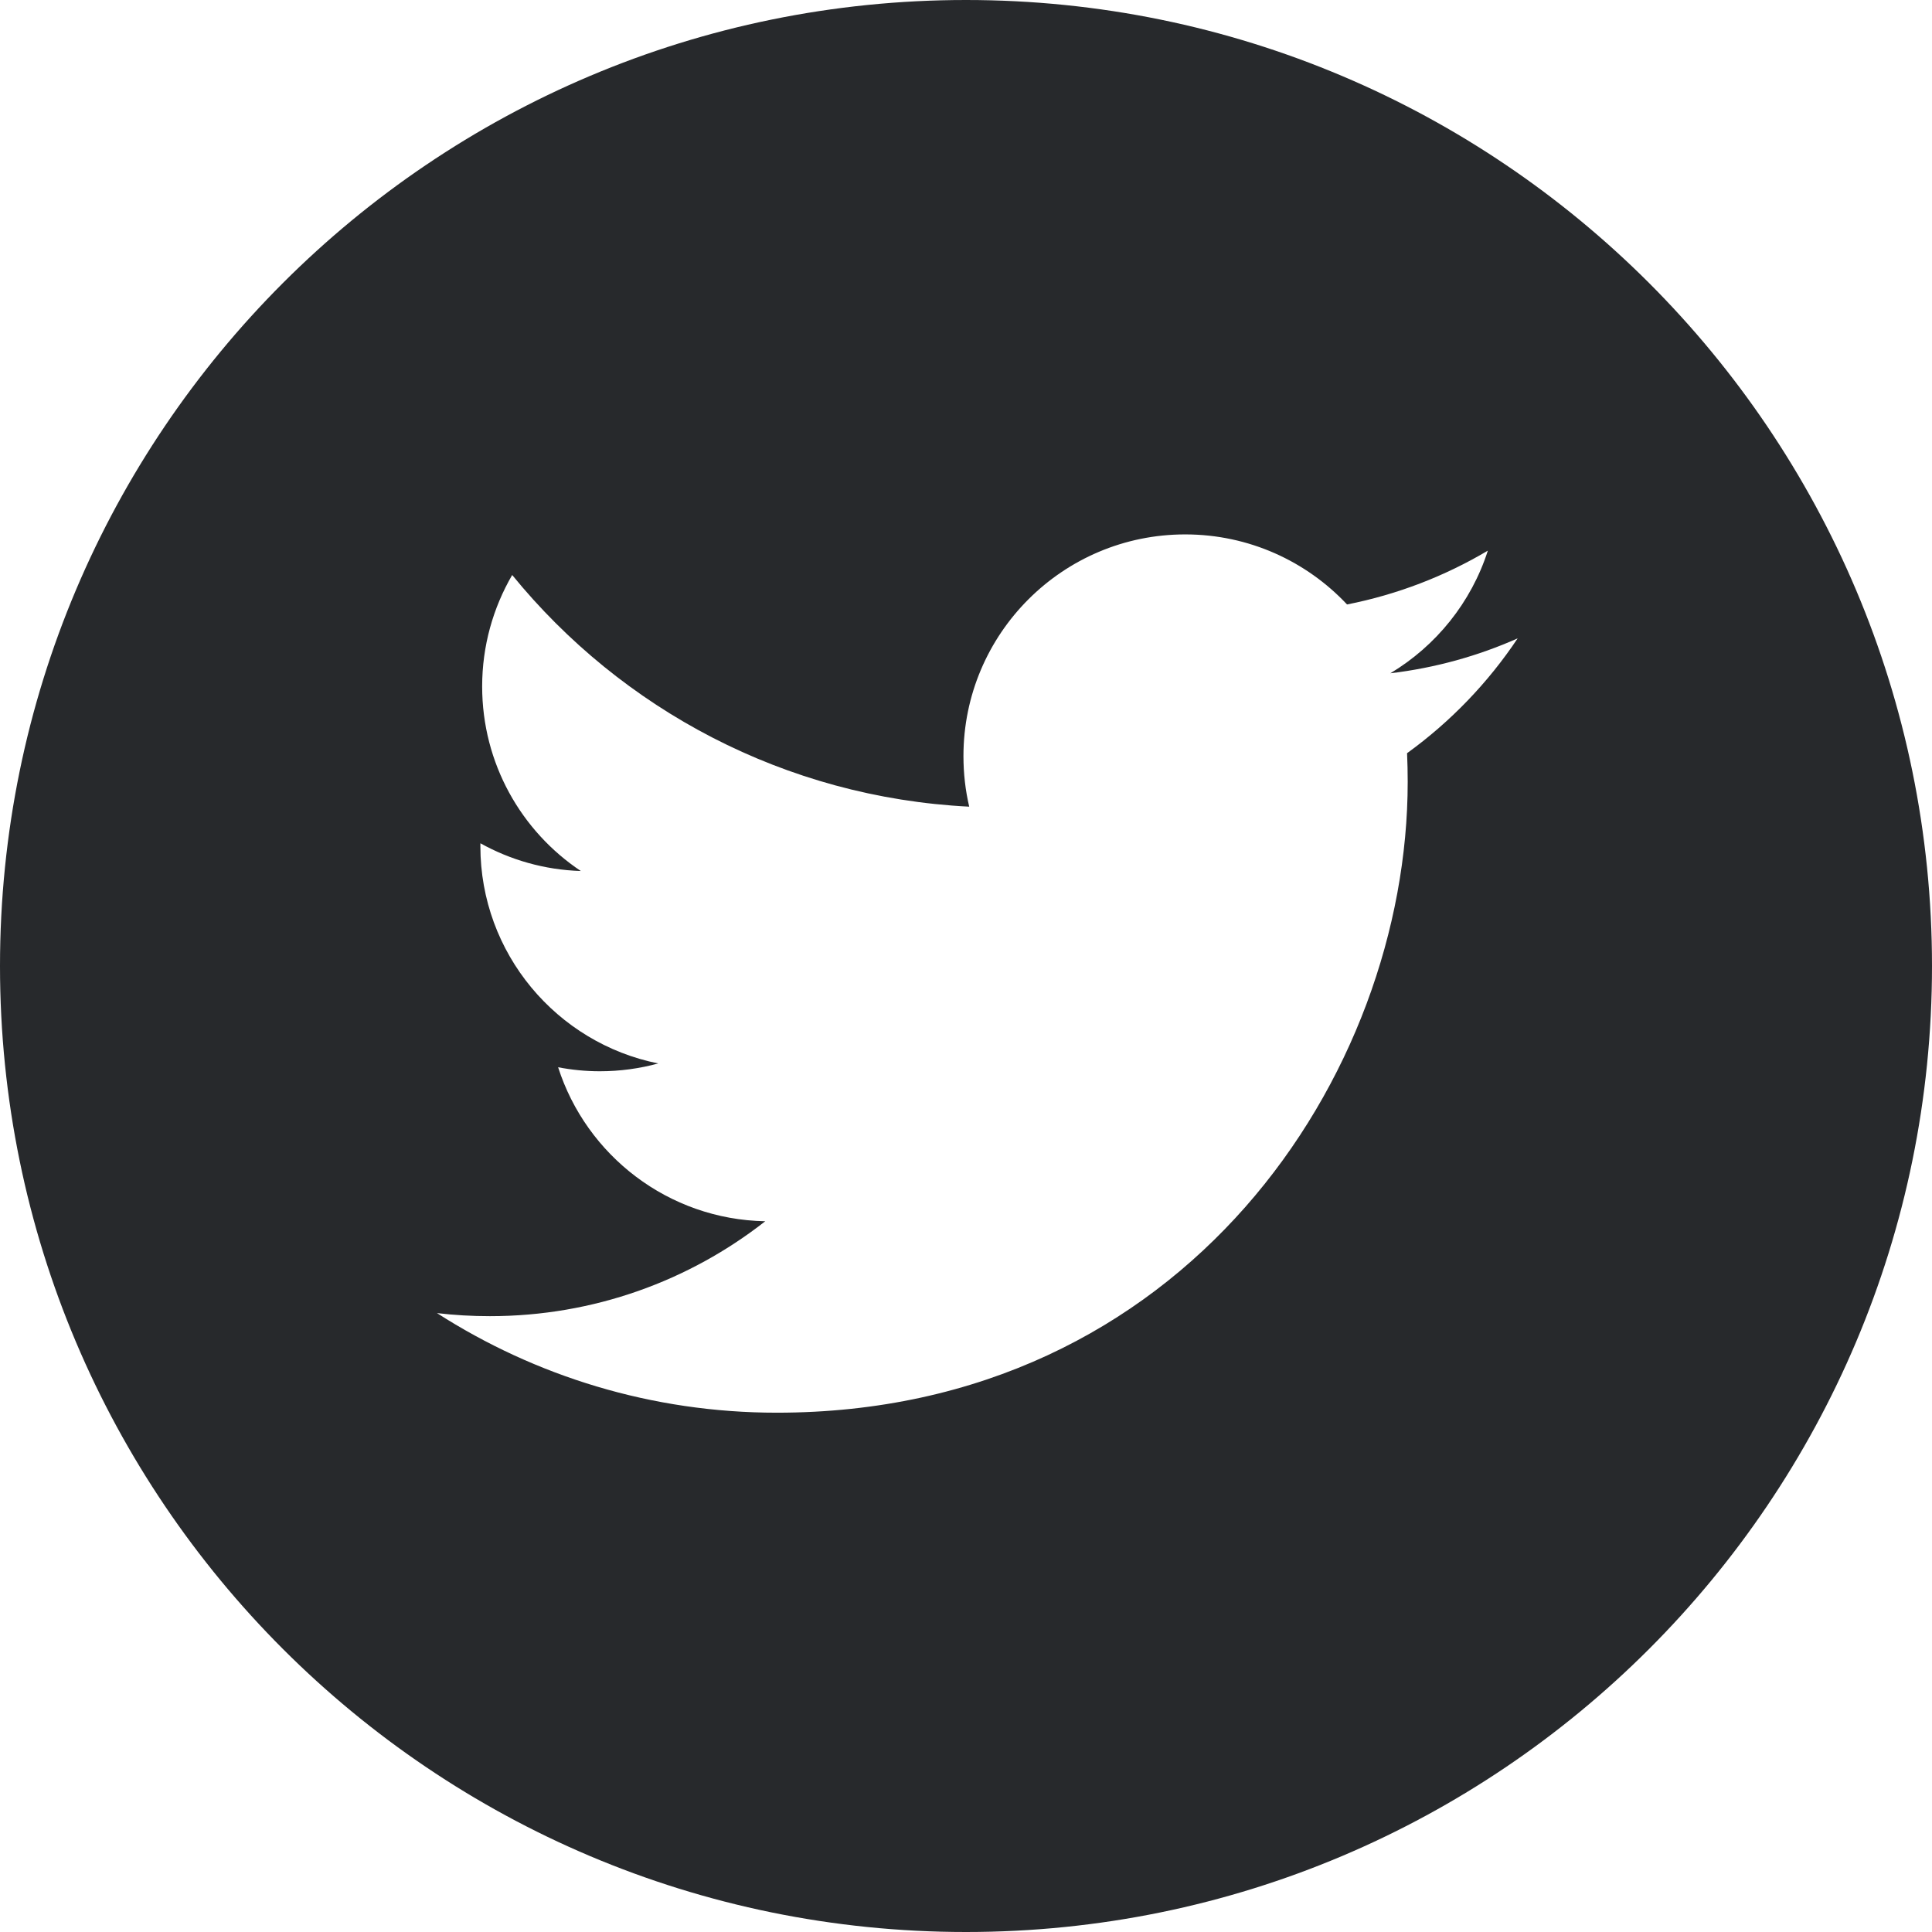
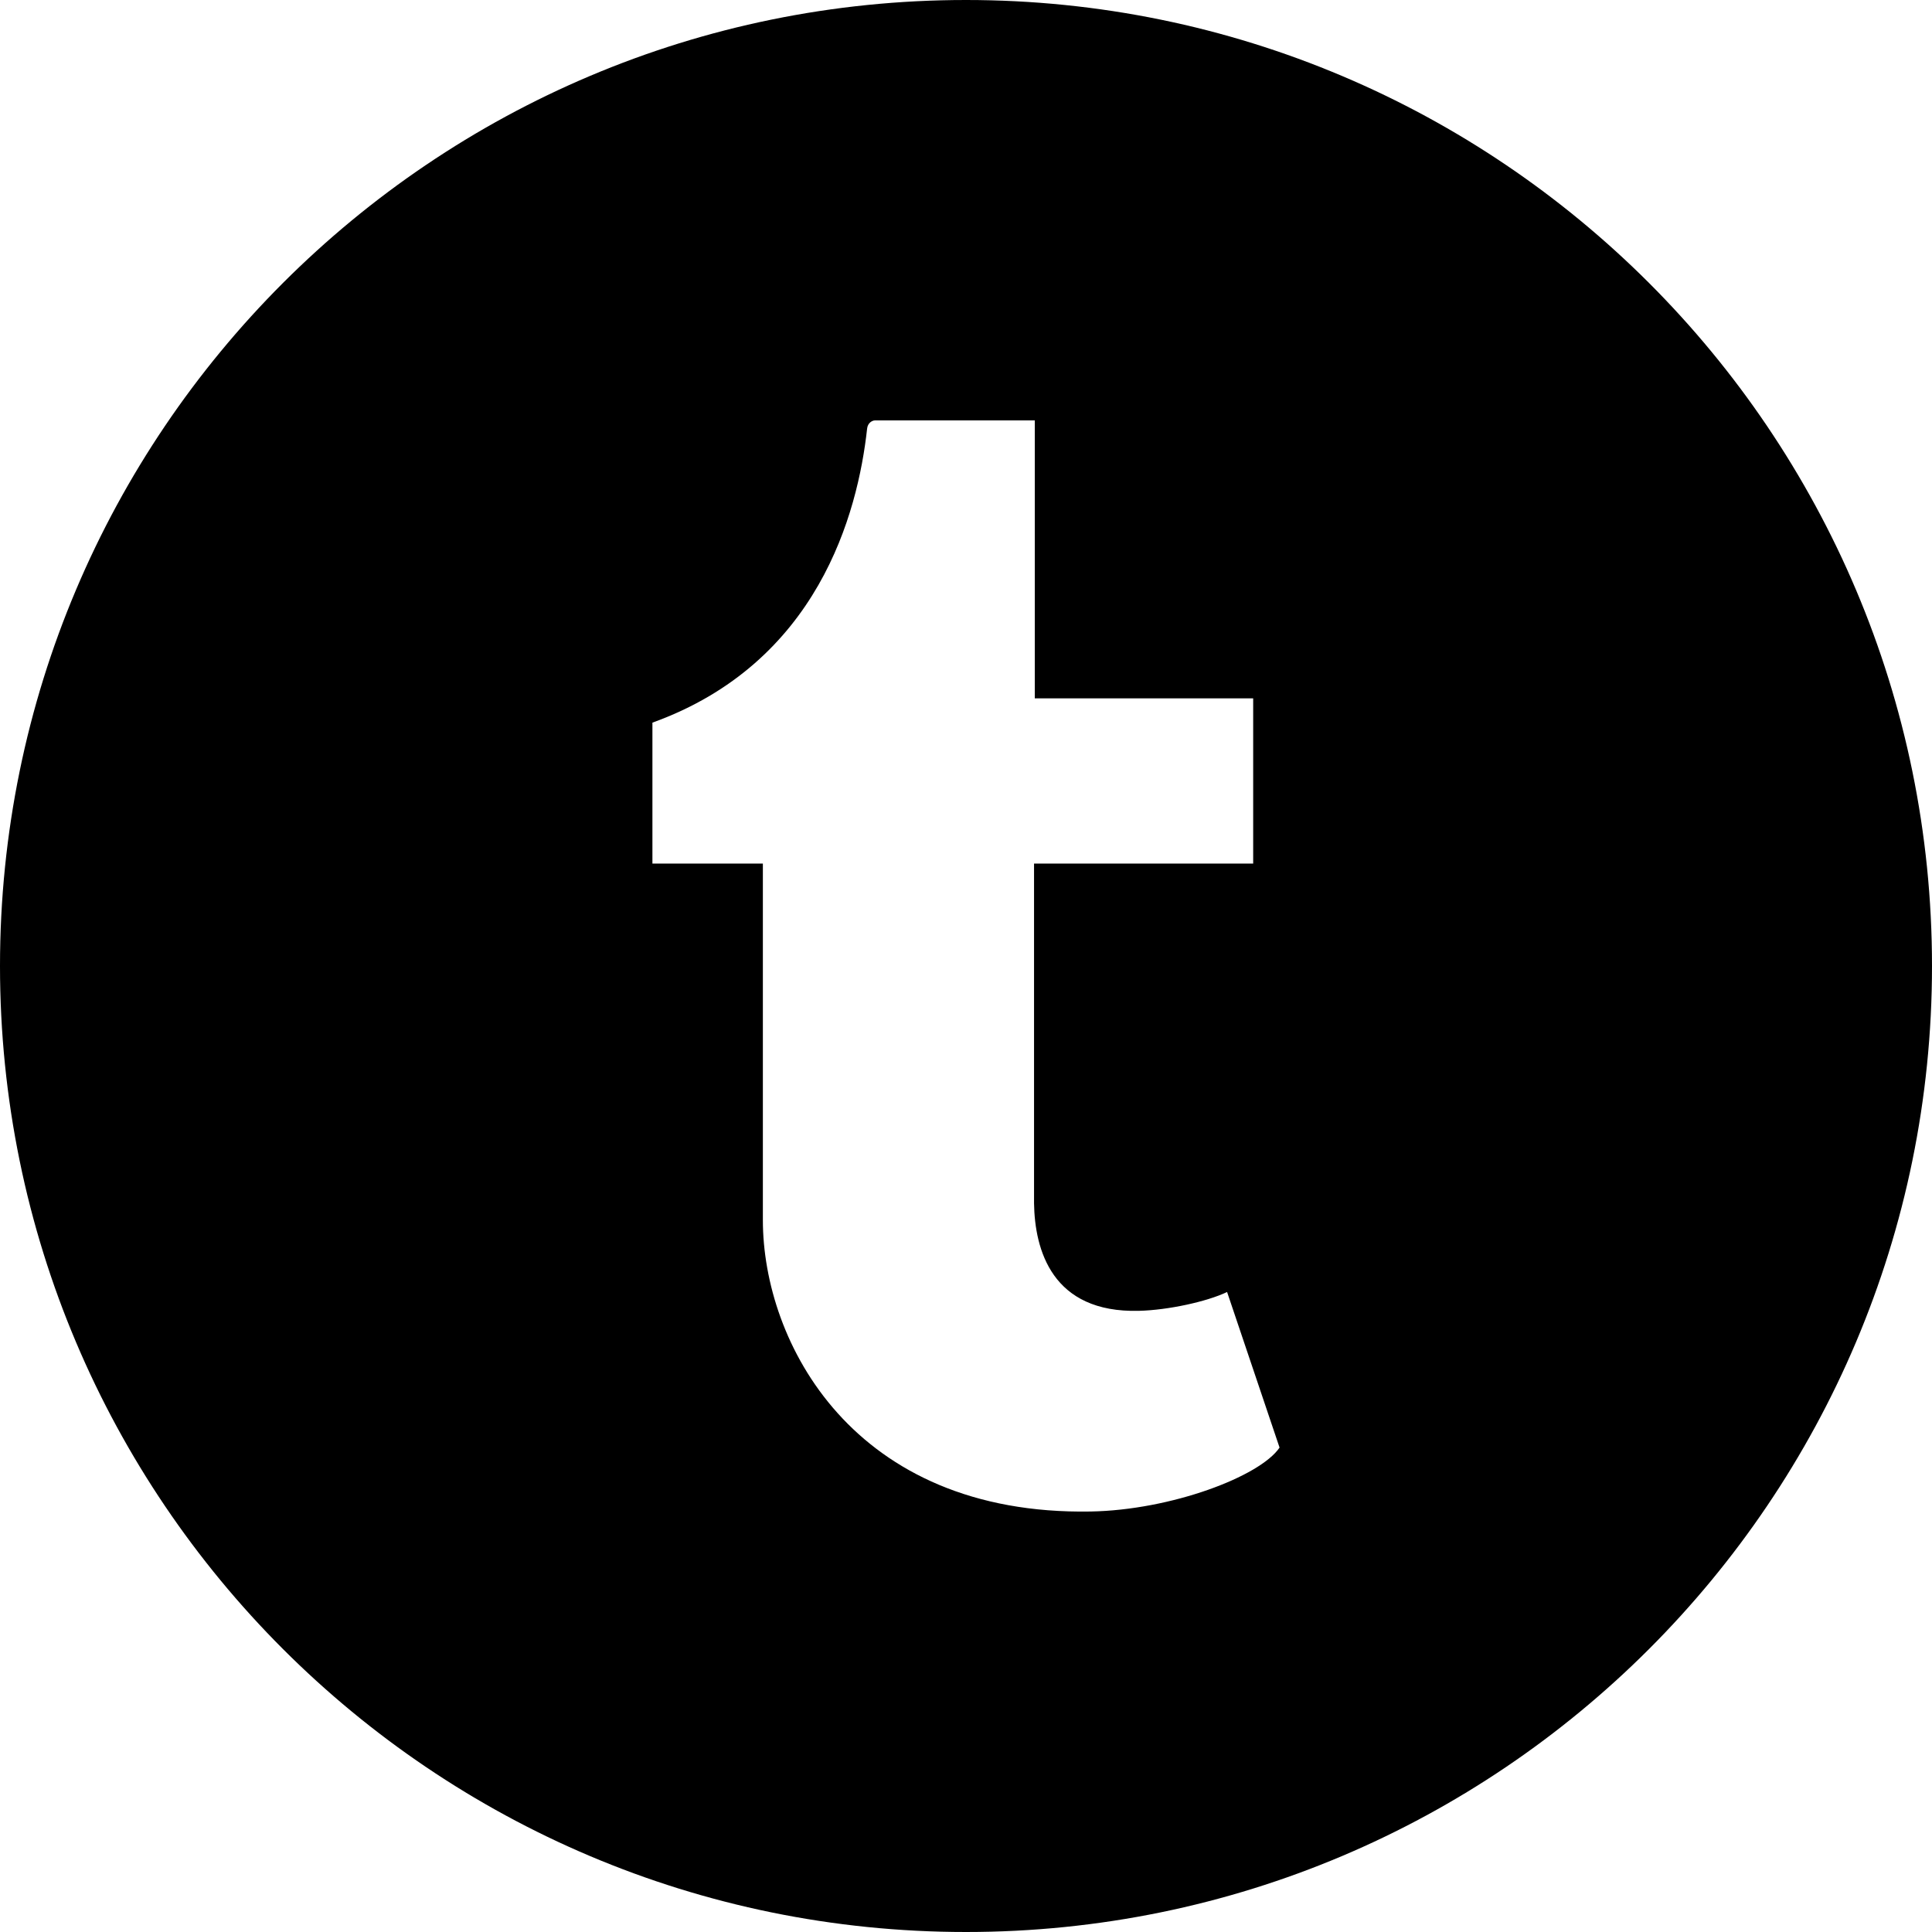
<svg xmlns="http://www.w3.org/2000/svg" height="512pt" viewBox="0 0 512 512" width="512pt">
-   <path d="m256 0c-141.363 0-256 114.637-256 256s114.637 256 256 256 256-114.637 256-256-114.637-256-256-256zm116.887 199.602c.113 2.52.168 5.051.168 7.594 0 77.645-59.102 167.18-167.184 167.184h.004-.004c-33.184 0-64.062-9.727-90.066-26.395 4.598.543 9.277.812 14.016.812 27.531 0 52.867-9.391 72.98-25.152-25.723-.477-47.41-17.465-54.895-40.812 3.582.688 7.266 1.062 11.043 1.062 5.363 0 10.559-.723 15.496-2.07-26.887-5.383-47.141-29.145-47.141-57.598 0-.266 0-.504.008-.75 7.918 4.402 16.973 7.051 26.613 7.348-15.777-10.527-26.148-28.523-26.148-48.91 0-10.766 2.91-20.852 7.957-29.535 28.977 35.555 72.281 58.938 121.117 61.395-1.008-4.305-1.527-8.789-1.527-13.398 0-32.438 26.316-58.754 58.766-58.754 16.902 0 32.168 7.145 42.891 18.566 13.387-2.641 25.957-7.531 37.312-14.262-4.395 13.715-13.707 25.223-25.84 32.5 11.887-1.422 23.215-4.574 33.742-9.254-7.863 11.785-17.836 22.137-29.309 30.43zm0 0" fill="#27292c" />
+   <path d="m256 0c-141.363 0-256 114.637-256 256s114.637 256 256 256 256-114.637 256-256-114.637-256-256-256zm33.027 400.566c-62.996 1.086-86.859-44.875-86.859-77.227v-94.48h-29.27v-37.352c43.875-15.82 54.422-55.391 56.898-77.934.172-1.551 1.391-2.16 2.086-2.16h42.348v73.664h57.875v43.785h-58.074v90.02c.188 12.238 4.68 29.121 27.832 28.5 7.668-.191 17.949-2.422 23.328-4.988l13.906 41.23c-5.211 7.684-28.816 16.578-50.07 16.941zm0 0" />
</svg>
